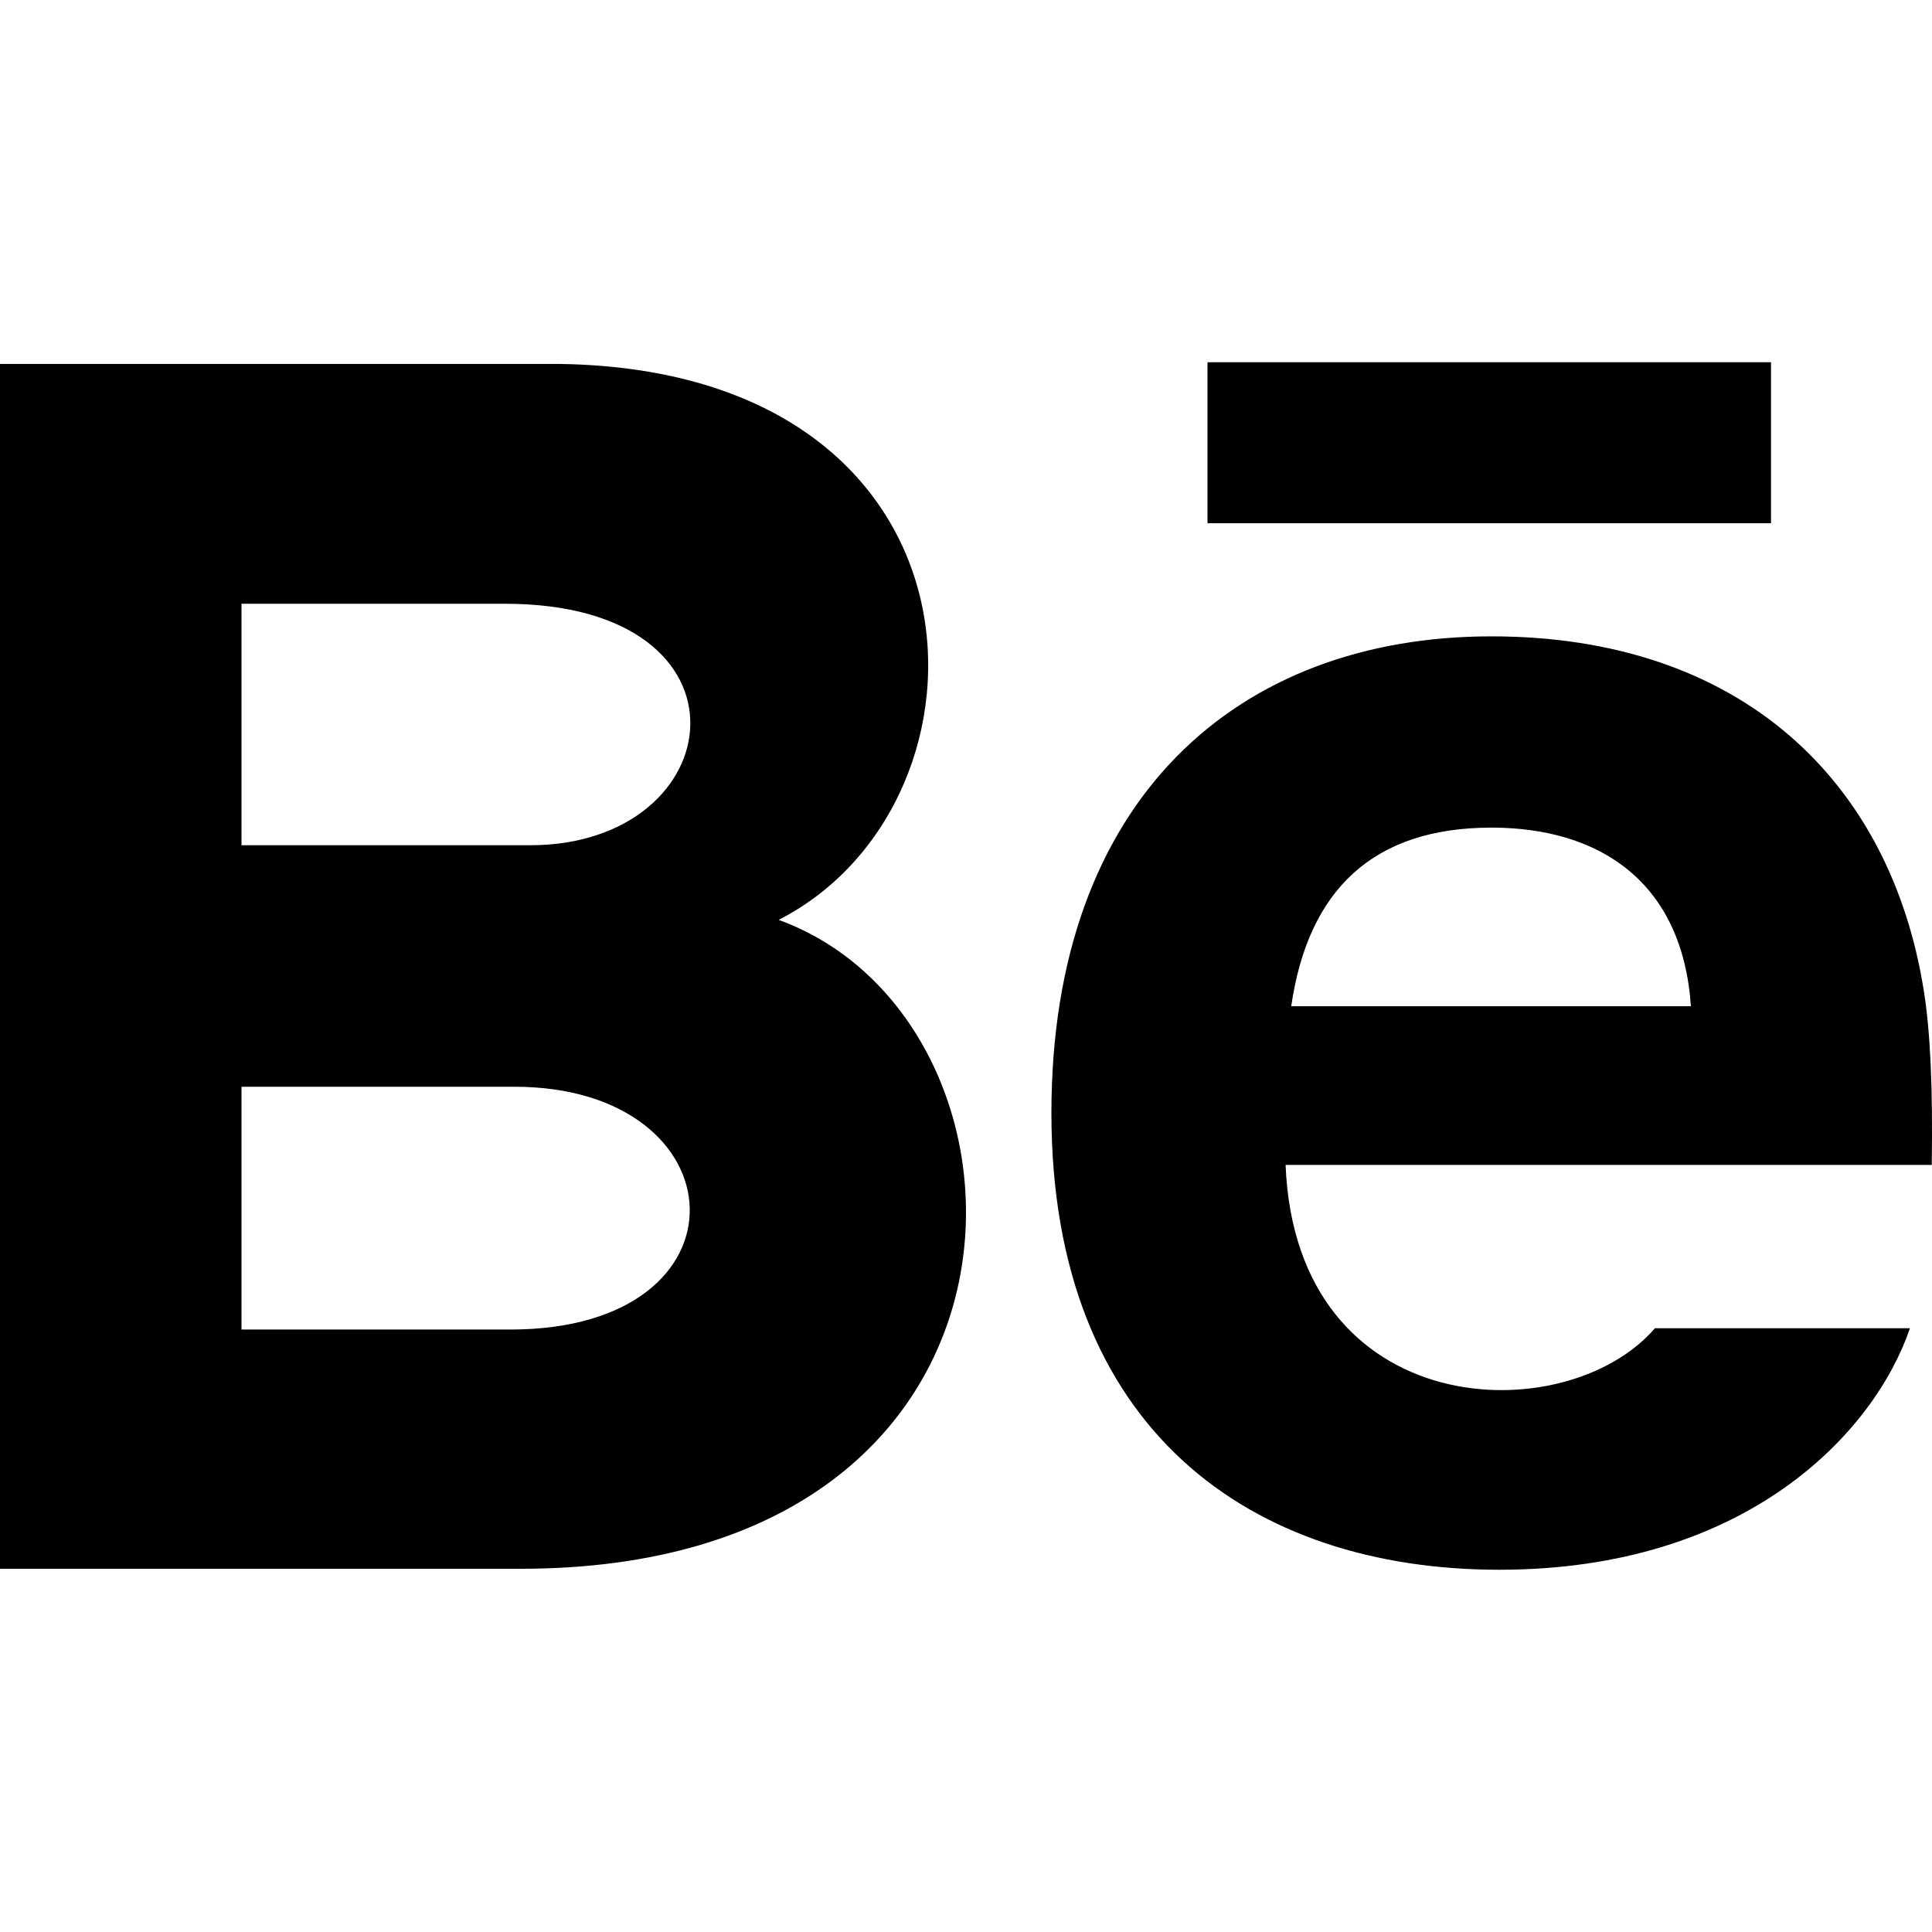
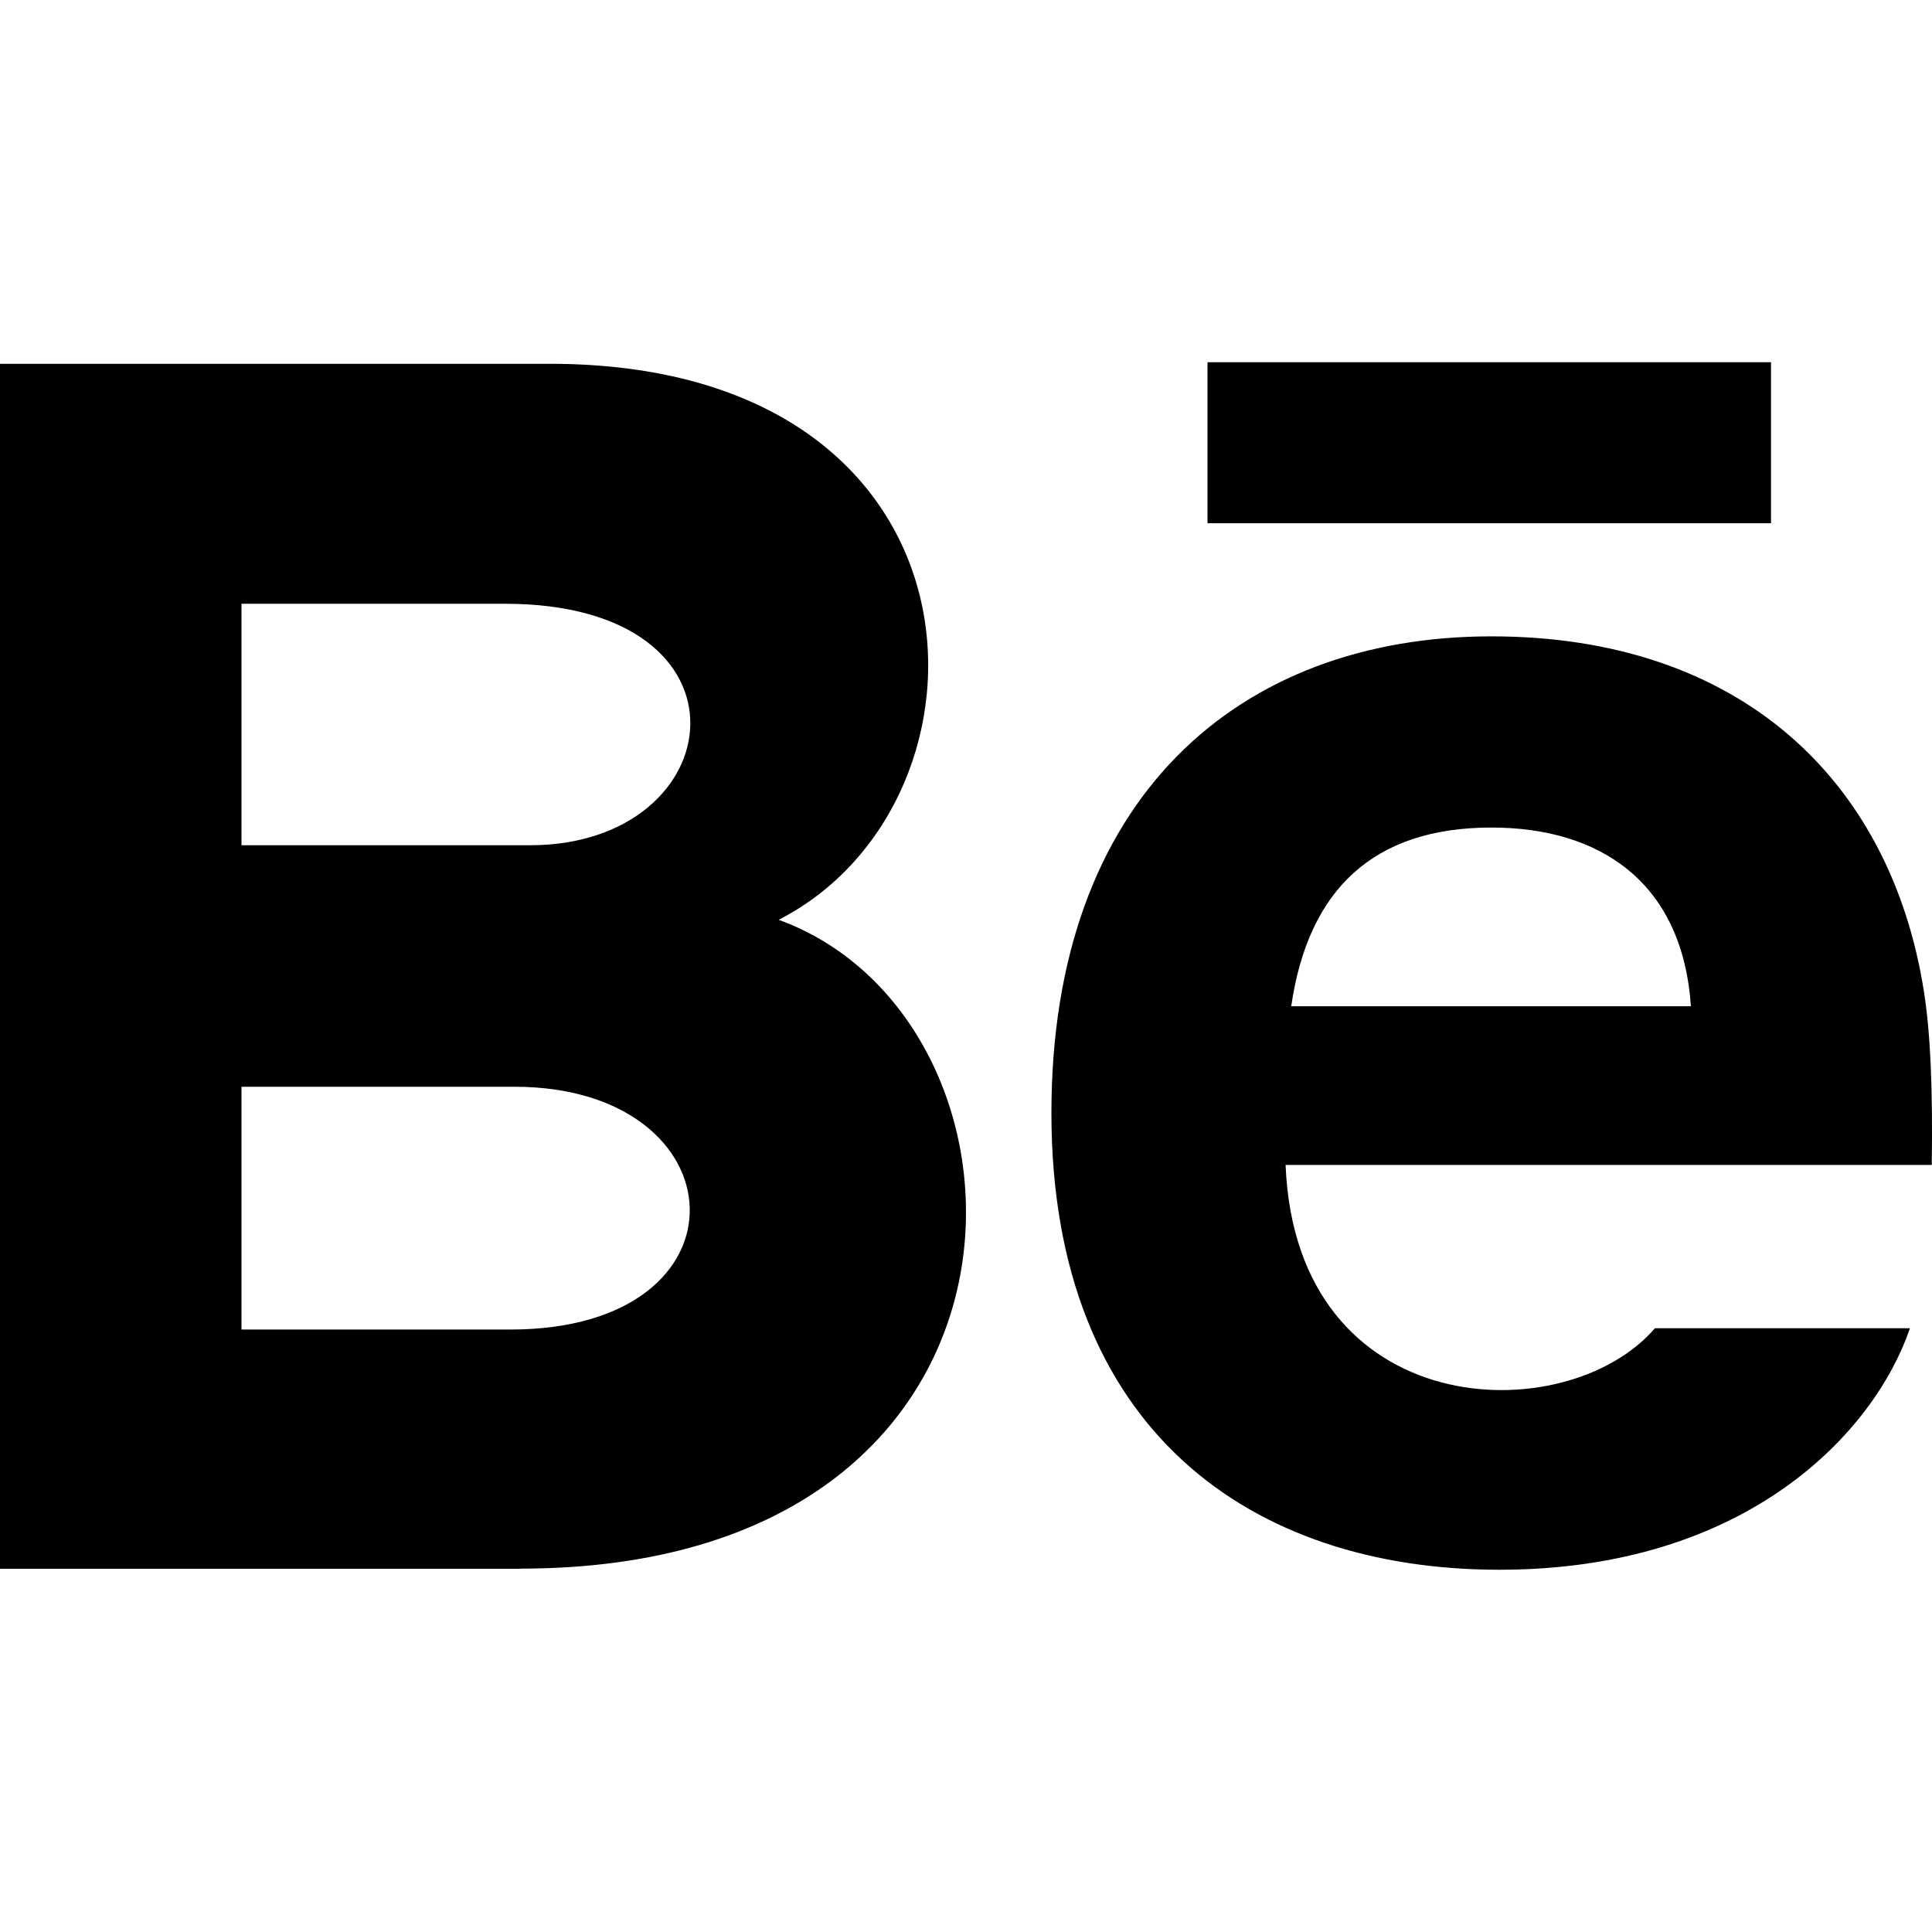
<svg xmlns="http://www.w3.org/2000/svg" width="24" height="24" viewBox="0 0 24 24">
-   <g clip-path="url(#a)">
-     <path d="M22 6.5h-7v-2h7zm1.726 10c-.442 1.297-2.03 3-5.101 3-3.074 0-5.564-1.729-5.564-5.675 0-3.91 2.325-5.92 5.466-5.92 3.082 0 4.964 1.782 5.375 4.426.078.506.109 1.188.095 2.14H15.97c.13 3.211 3.483 3.312 4.588 2.029zm-7.686-4h4.965c-.105-1.547-1.136-2.219-2.477-2.219-1.466 0-2.277.768-2.488 2.219m-9.574 6.988H0V4.521h6.953c5.476.081 5.58 5.444 2.72 6.906 3.46 1.26 3.577 8.061-3.207 8.061M3 10.5h3.584c2.508 0 2.906-3-.312-3H3zm3.39 3H3v3.016h3.34c3.056 0 2.869-3.016.05-3.016" />
-   </g>
-   <defs>
-     <clipPath id="a">
-       <path d="M0 0h24v24H0z" />
-     </clipPath>
-   </defs>
+   <path d="M22 6.5h-7v-2h7zm1.726 10c-.442 1.297-2.03 3-5.101 3-3.074 0-5.564-1.73-5.564-5.675 0-3.91 2.325-5.92 5.466-5.92 3.082 0 4.964 1.782 5.375 4.426.078.506.109 1.188.095 2.14H15.97c.13 3.21 3.483 3.312 4.588 2.029zm-7.686-4h4.965c-.105-1.547-1.136-2.22-2.477-2.22-1.466 0-2.277.769-2.488 2.22m-9.574 6.988H0V4.52h6.953c5.476.081 5.58 5.444 2.72 6.906 3.46 1.26 3.577 8.06-3.207 8.06M3 10.5h3.584c2.508 0 2.906-3-.312-3H3zm3.39 3H3v3.016h3.34c3.056 0 2.869-3.016.05-3.016" />
</svg>
